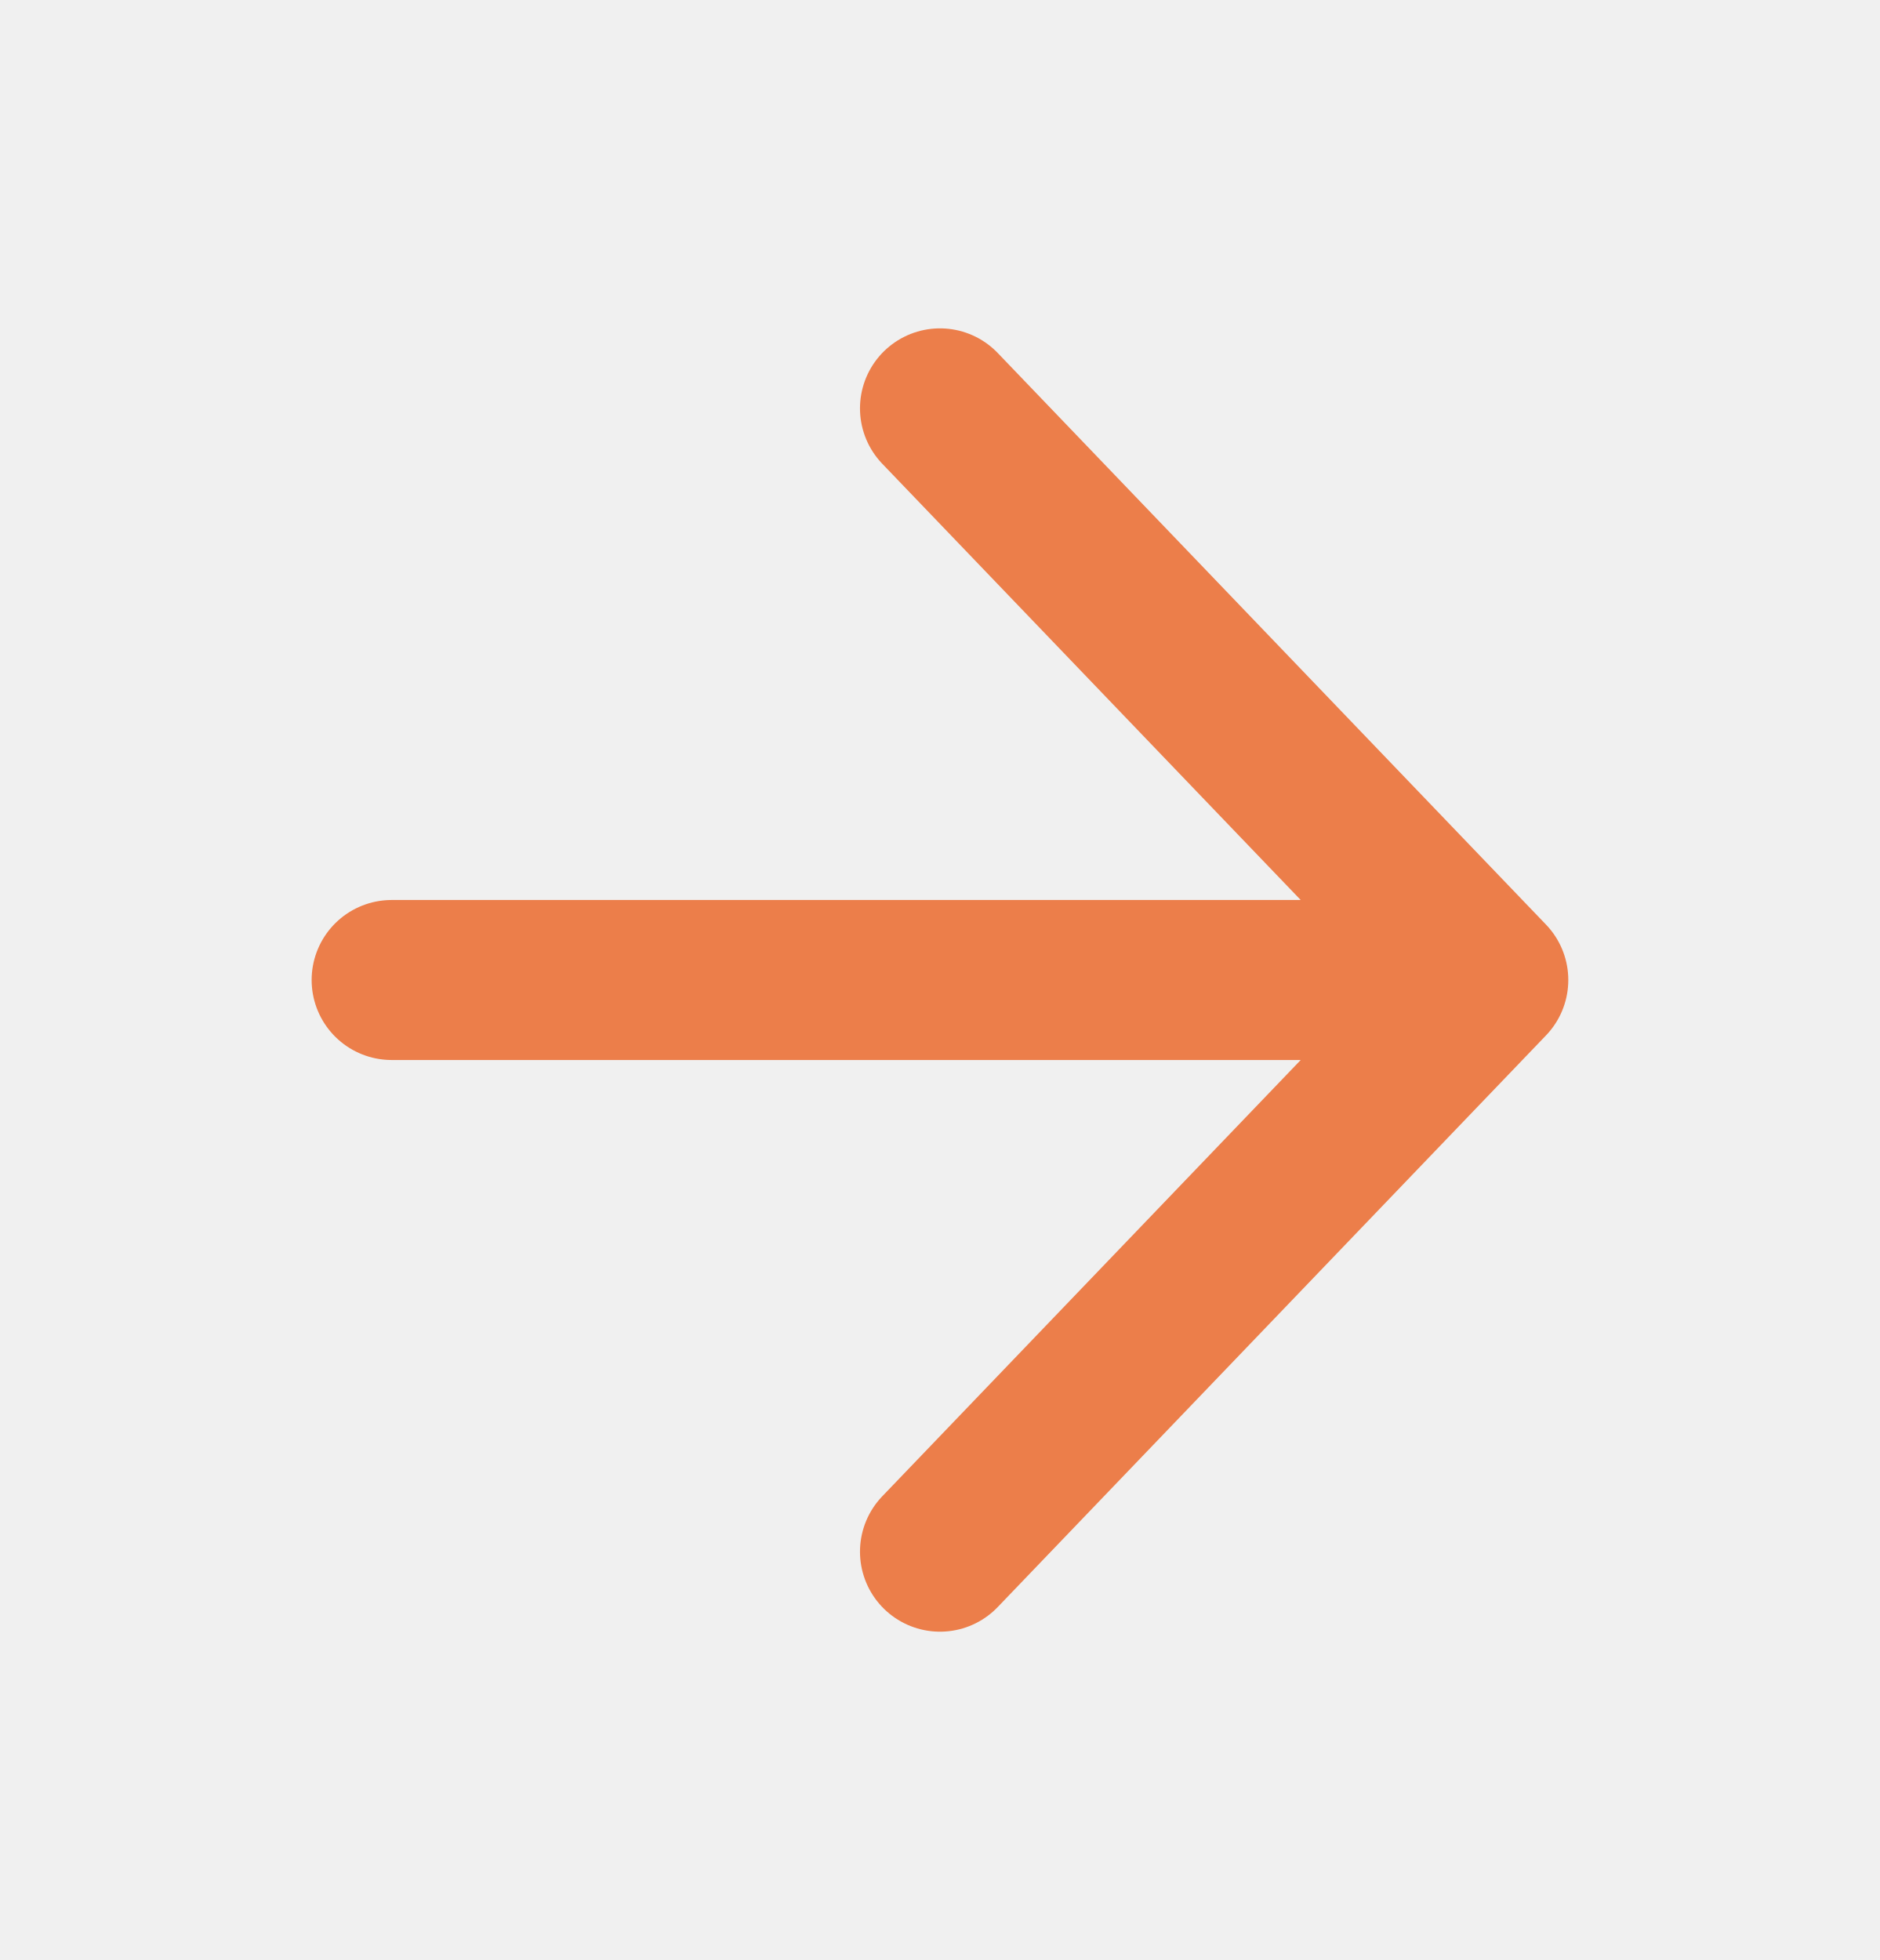
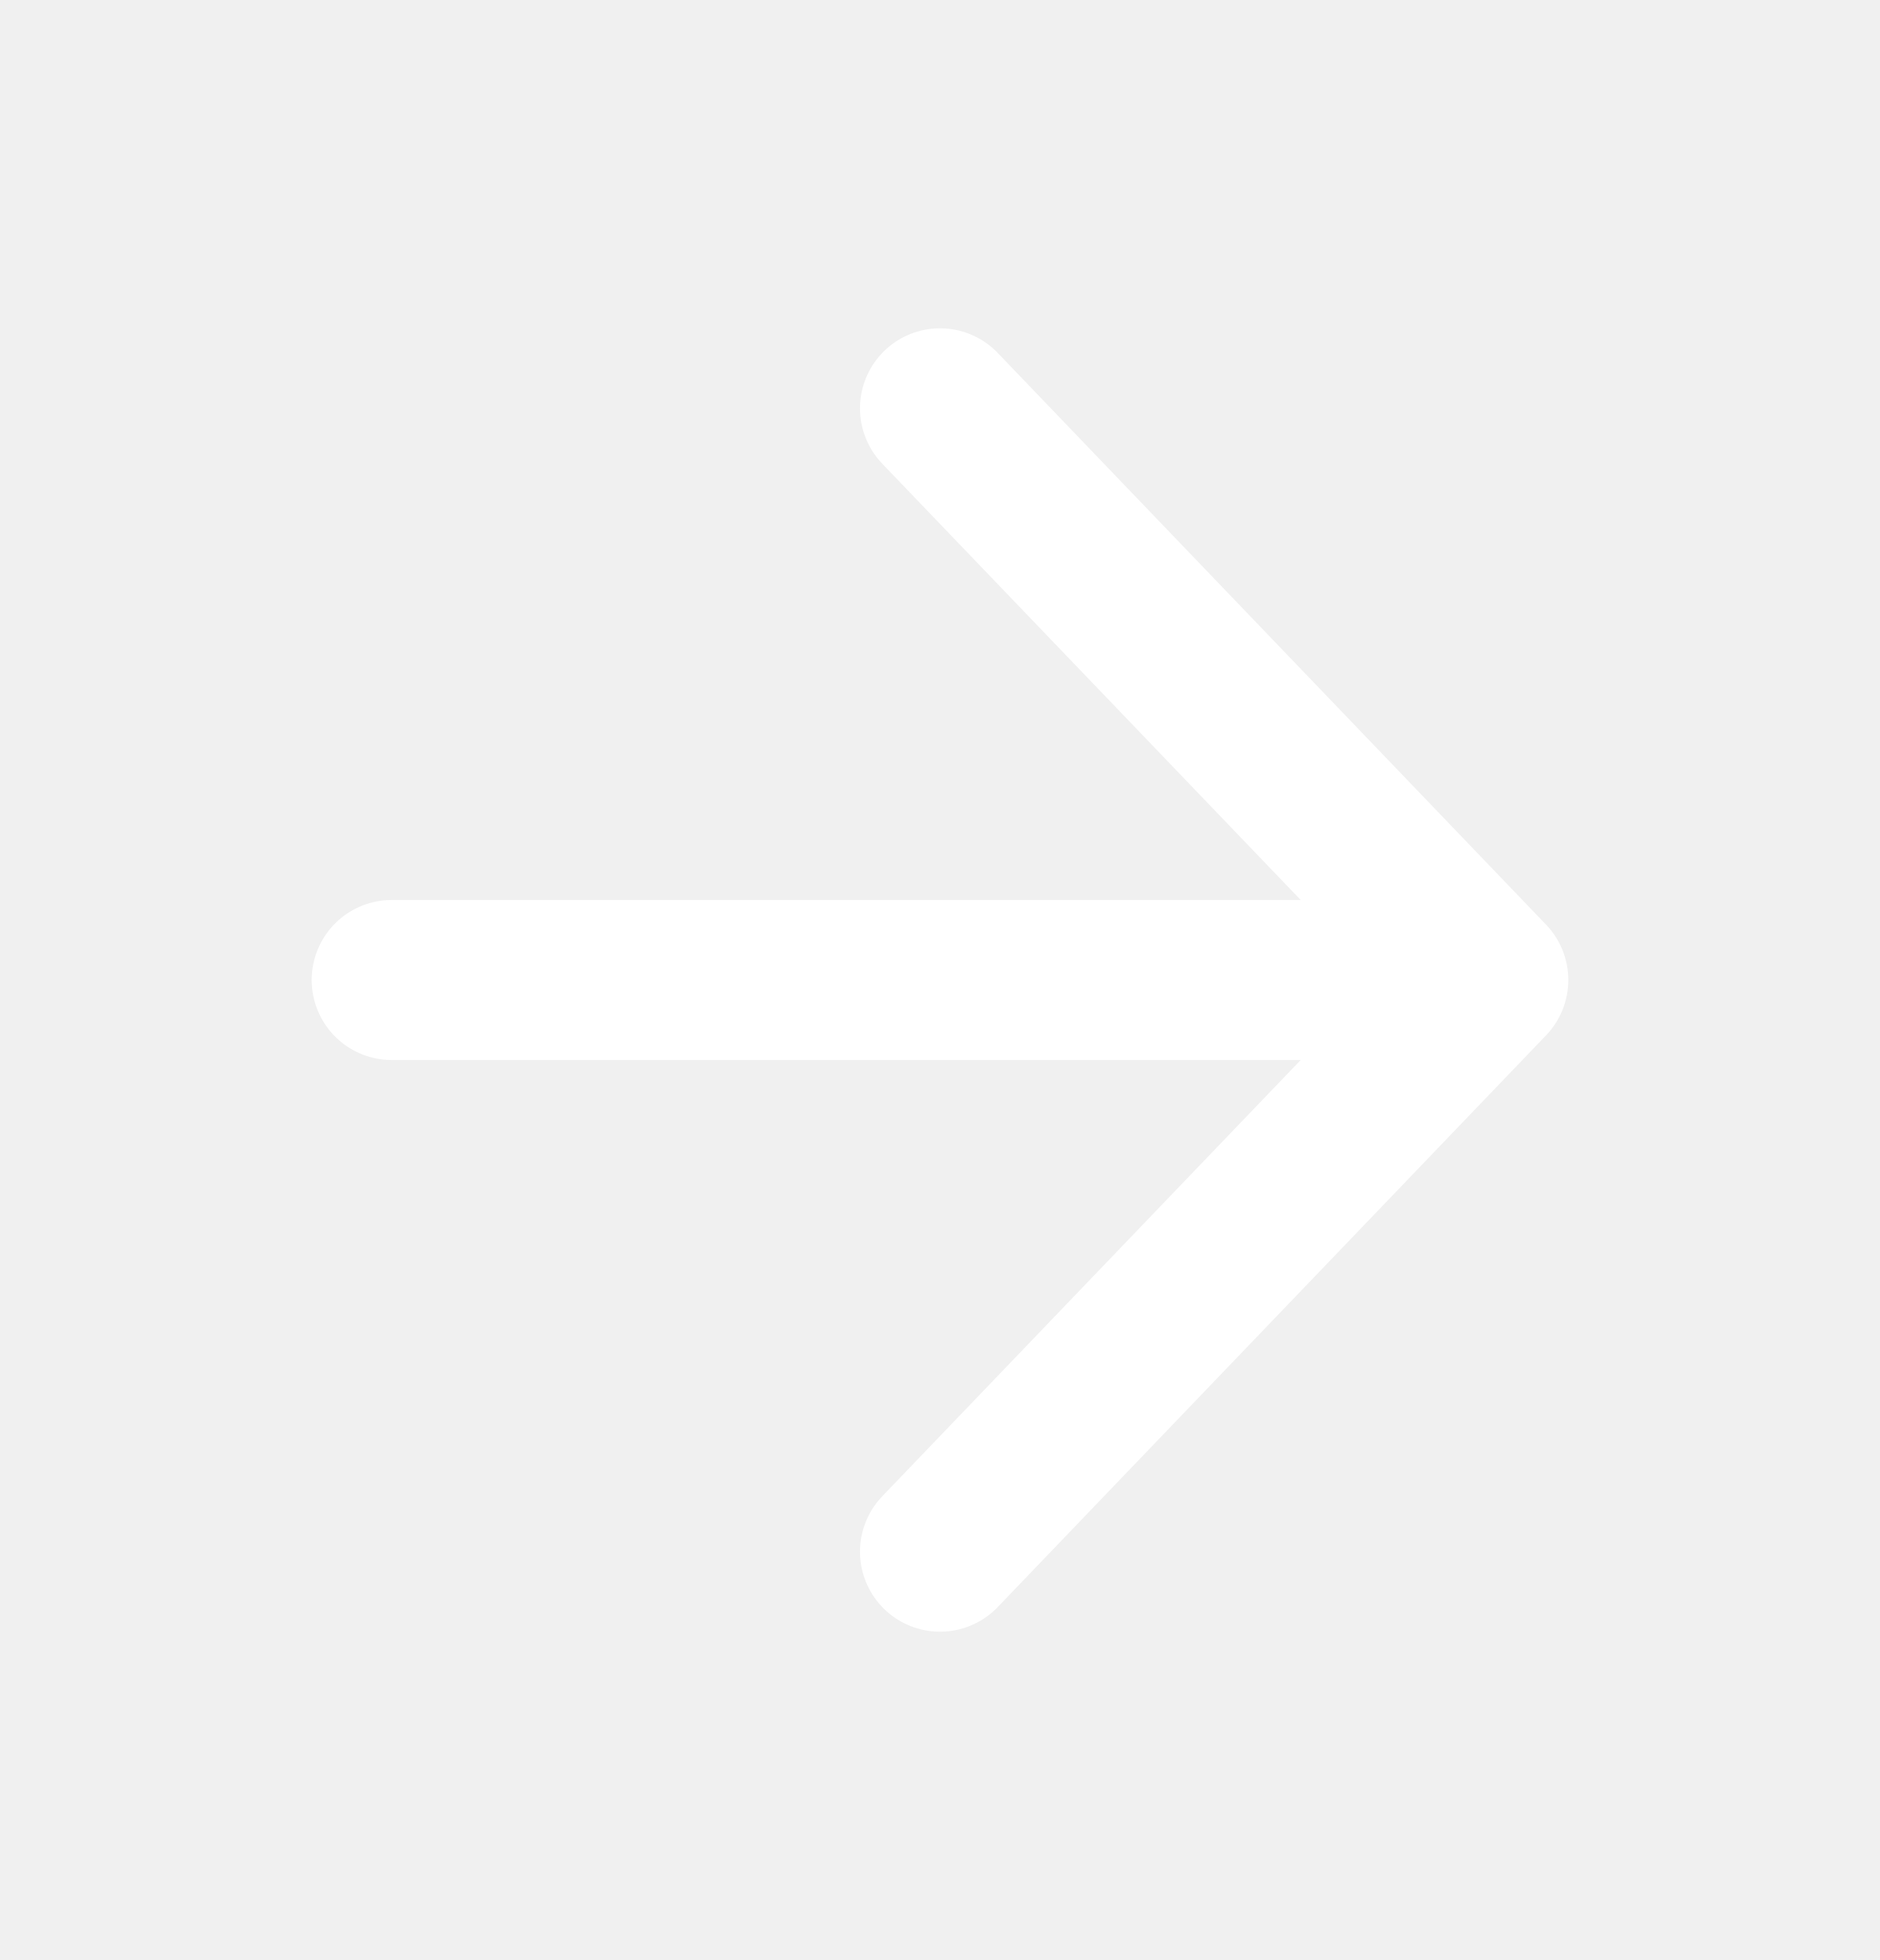
<svg xmlns="http://www.w3.org/2000/svg" width="47" height="49" viewBox="0 0 47 49" fill="none">
-   <path d="M9.791 24.5H37.208M37.208 24.5L23.5 10.209M37.208 24.5L23.5 38.792" stroke="#EC7E4A" stroke-width="4" stroke-linecap="round" stroke-linejoin="round" />
+   <path d="M9.792 24.5H37.208M37.208 24.5L23.5 10.208M37.208 24.5L23.5 38.792" stroke="white" stroke-width="4" stroke-linecap="round" stroke-linejoin="round" />
</svg>
